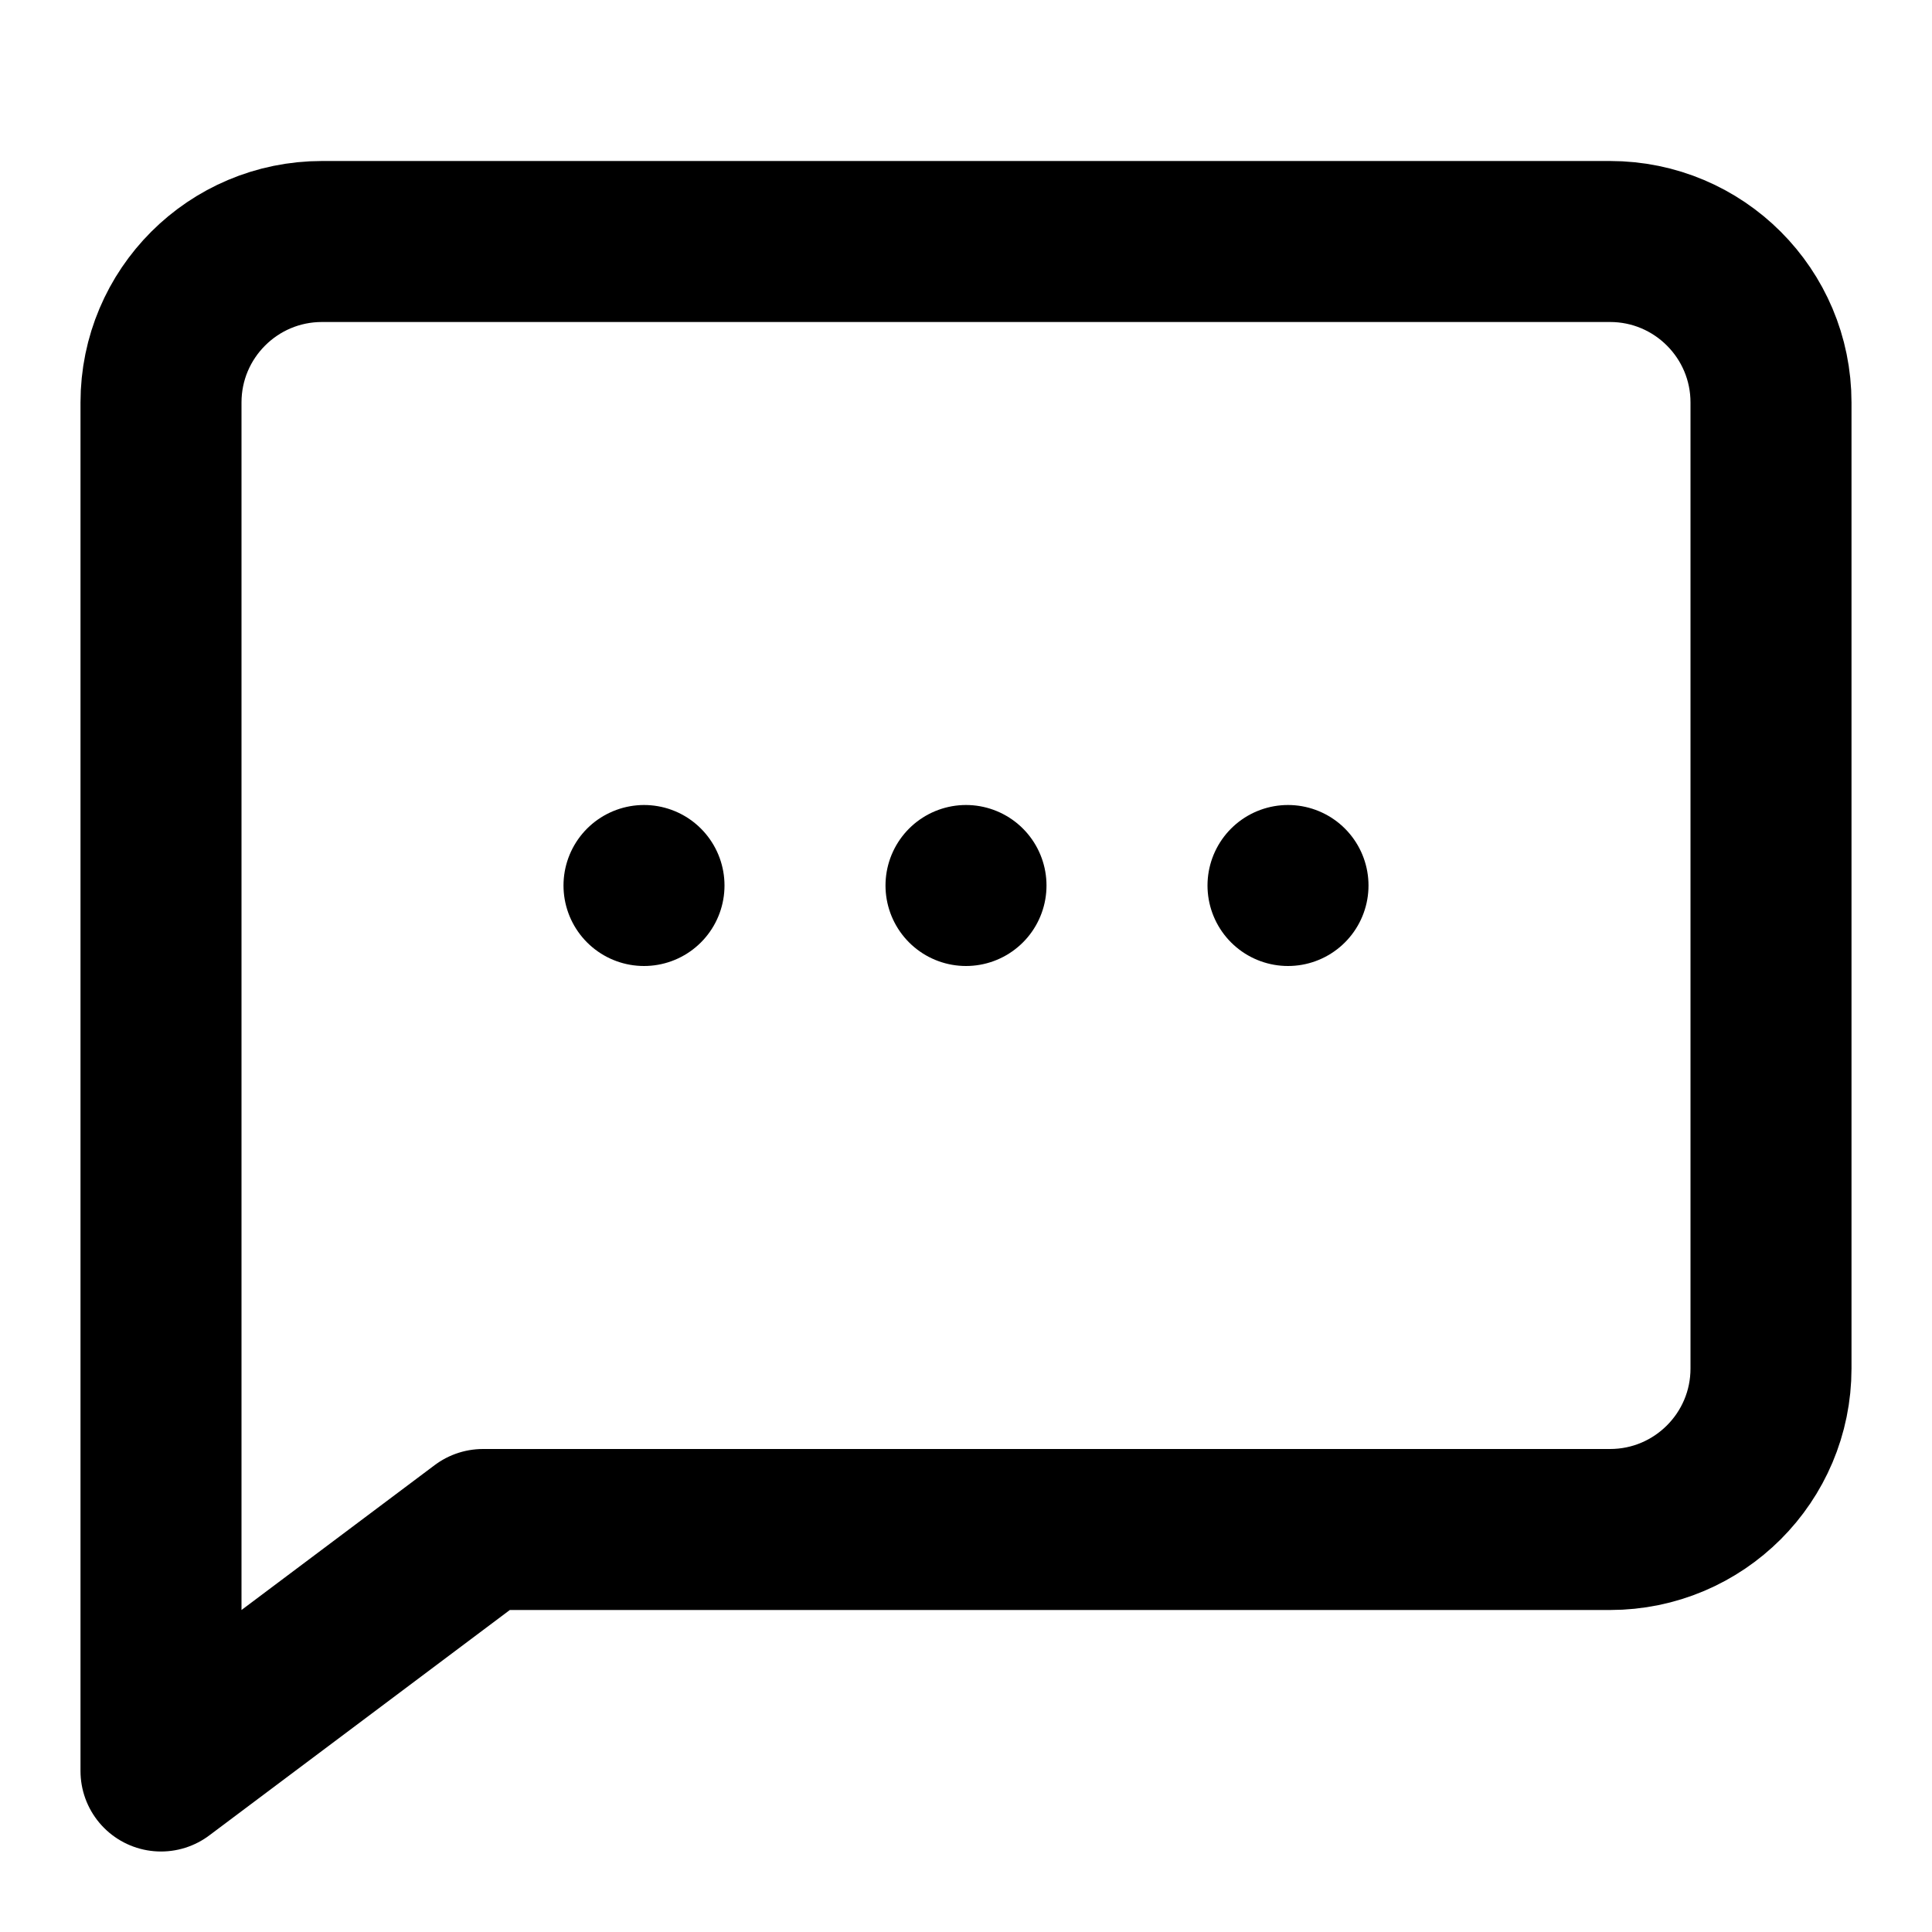
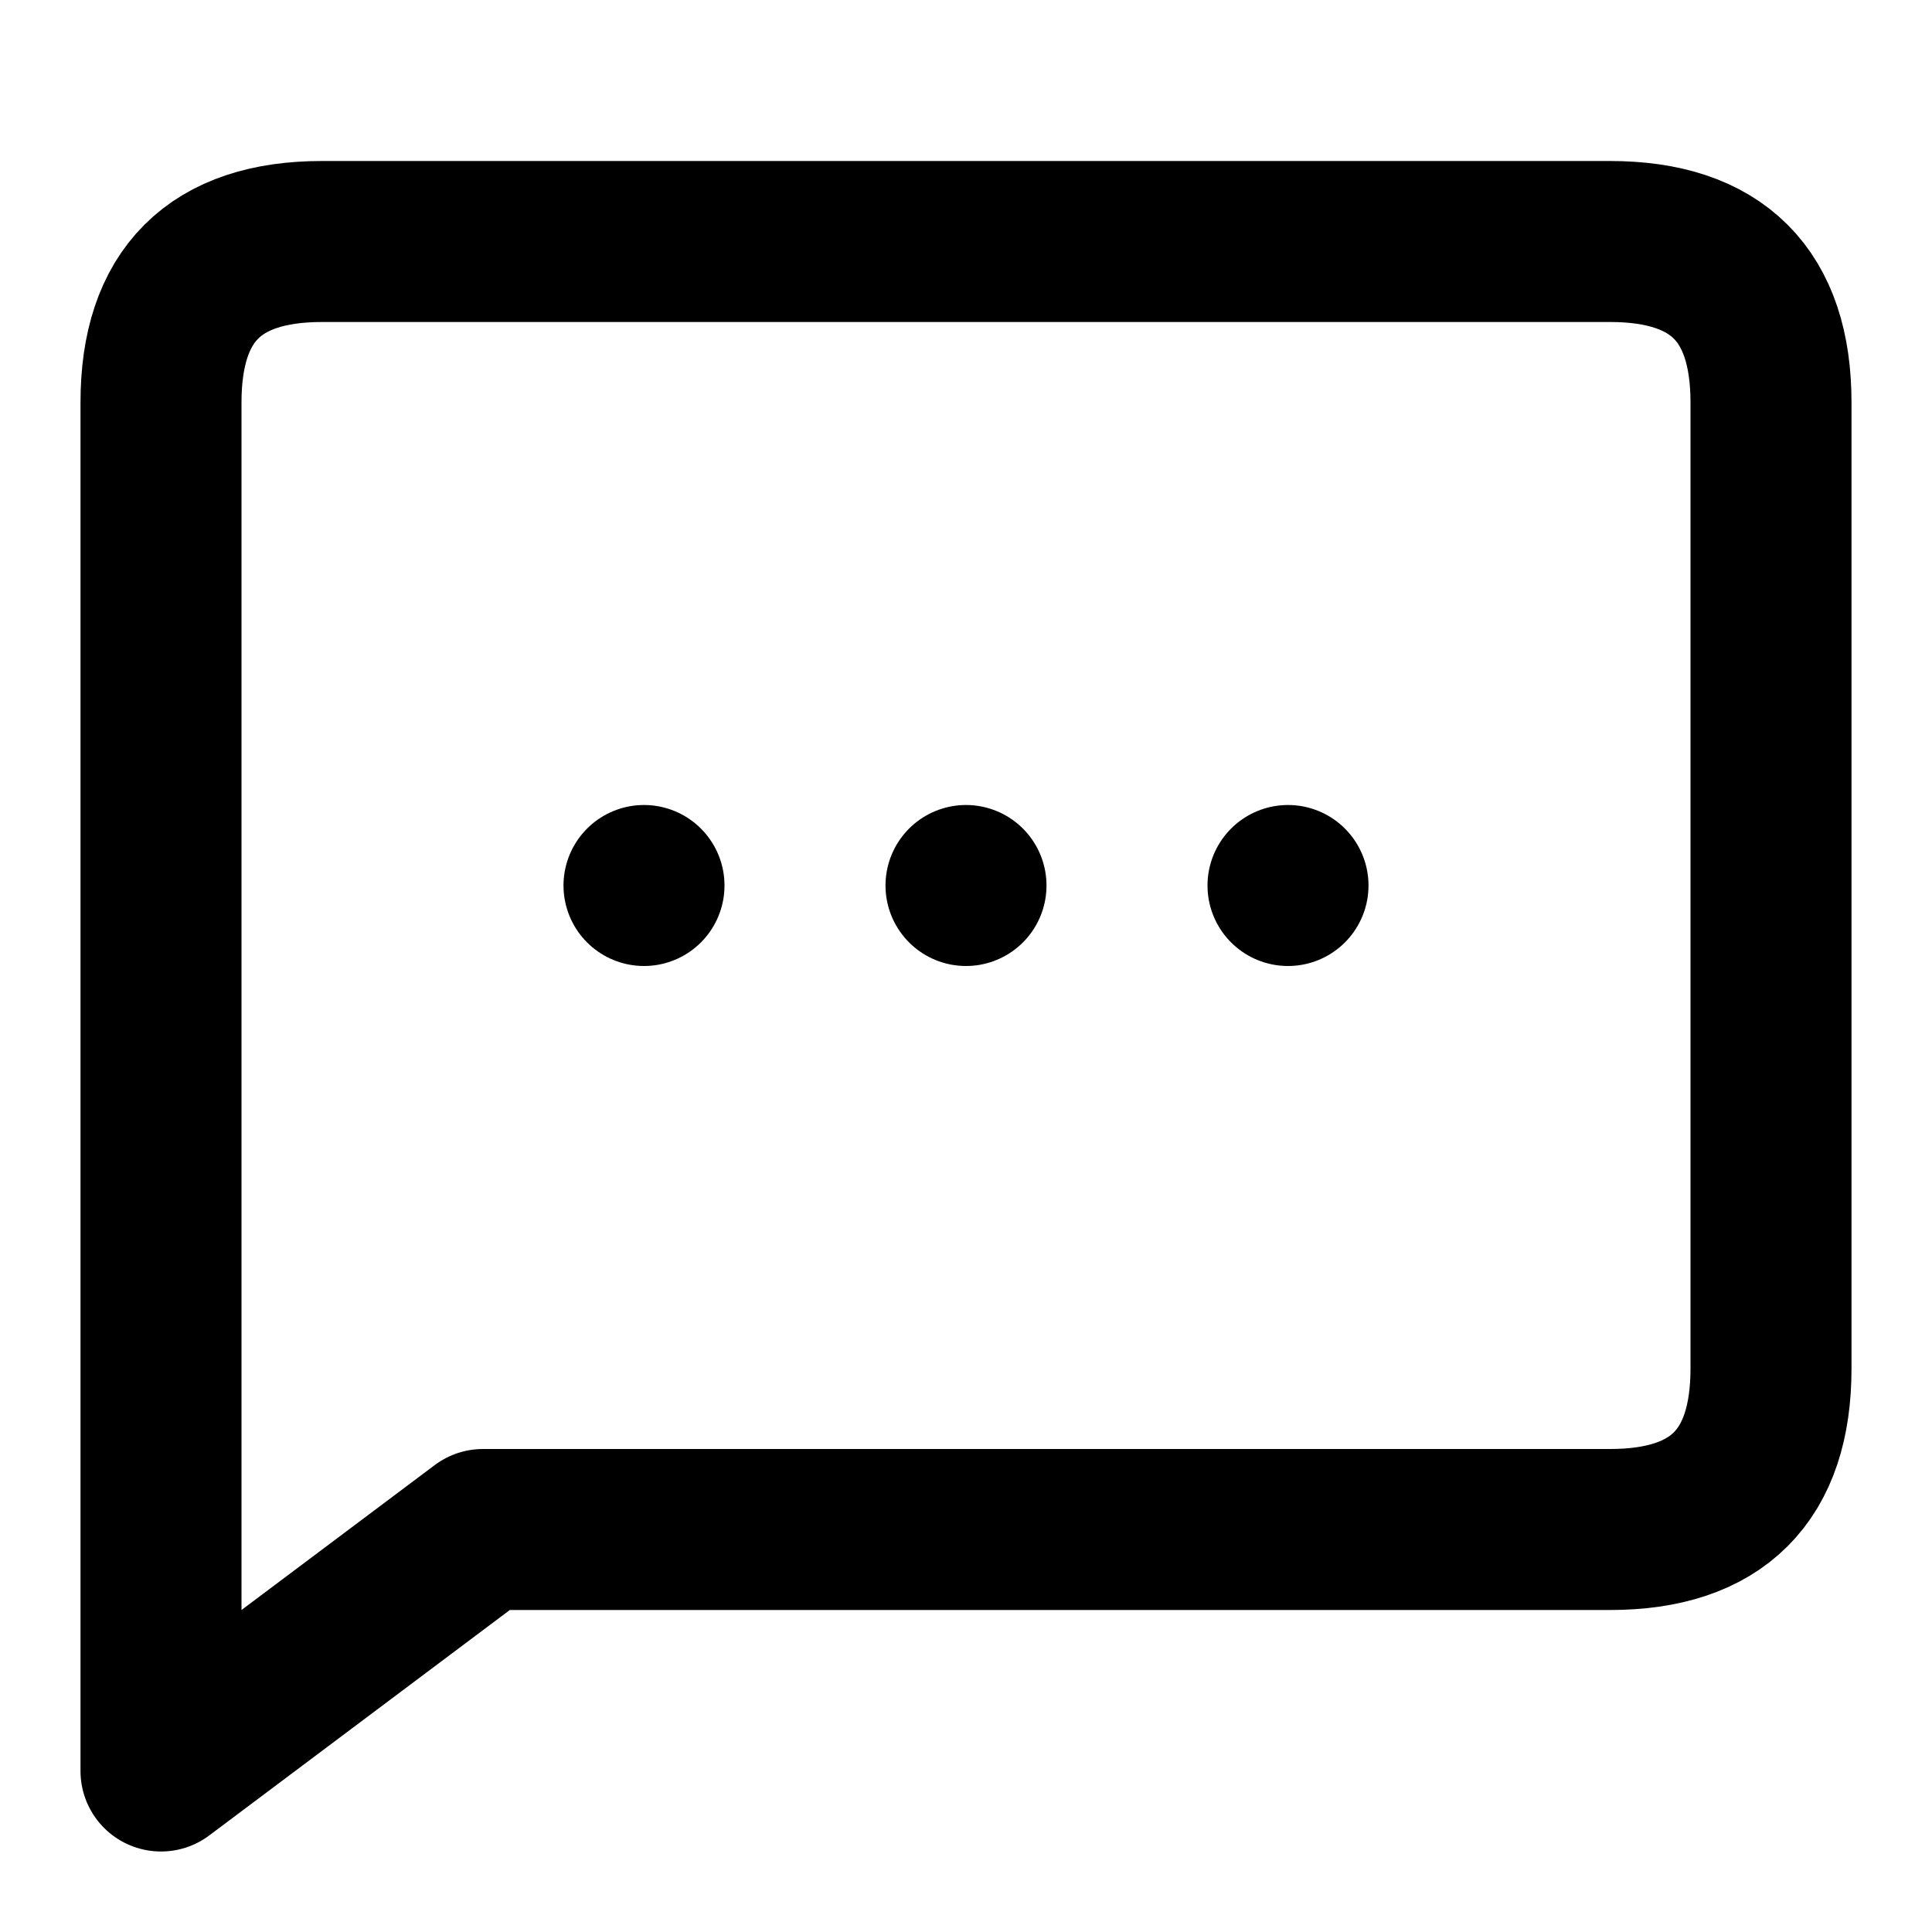
<svg xmlns="http://www.w3.org/2000/svg" class="i i-message-dots" viewBox="0 0 24 24" fill="none" stroke="currentColor" stroke-width="2" stroke-linecap="round" stroke-linejoin="round">
-   <path d="M8 11Zm4 0Zm4 0ZM6 19h14a2 2 0 002-2V5a2 2 0 00-2-2H4a2 2 0 00-2 2v17Z" />
+   <path d="M8 11Zm4 0Zm4 0ZM6 19h14q2 0 2-2V5q0-2-2-2H4Q2 3 2 5v17Z" />
</svg>
